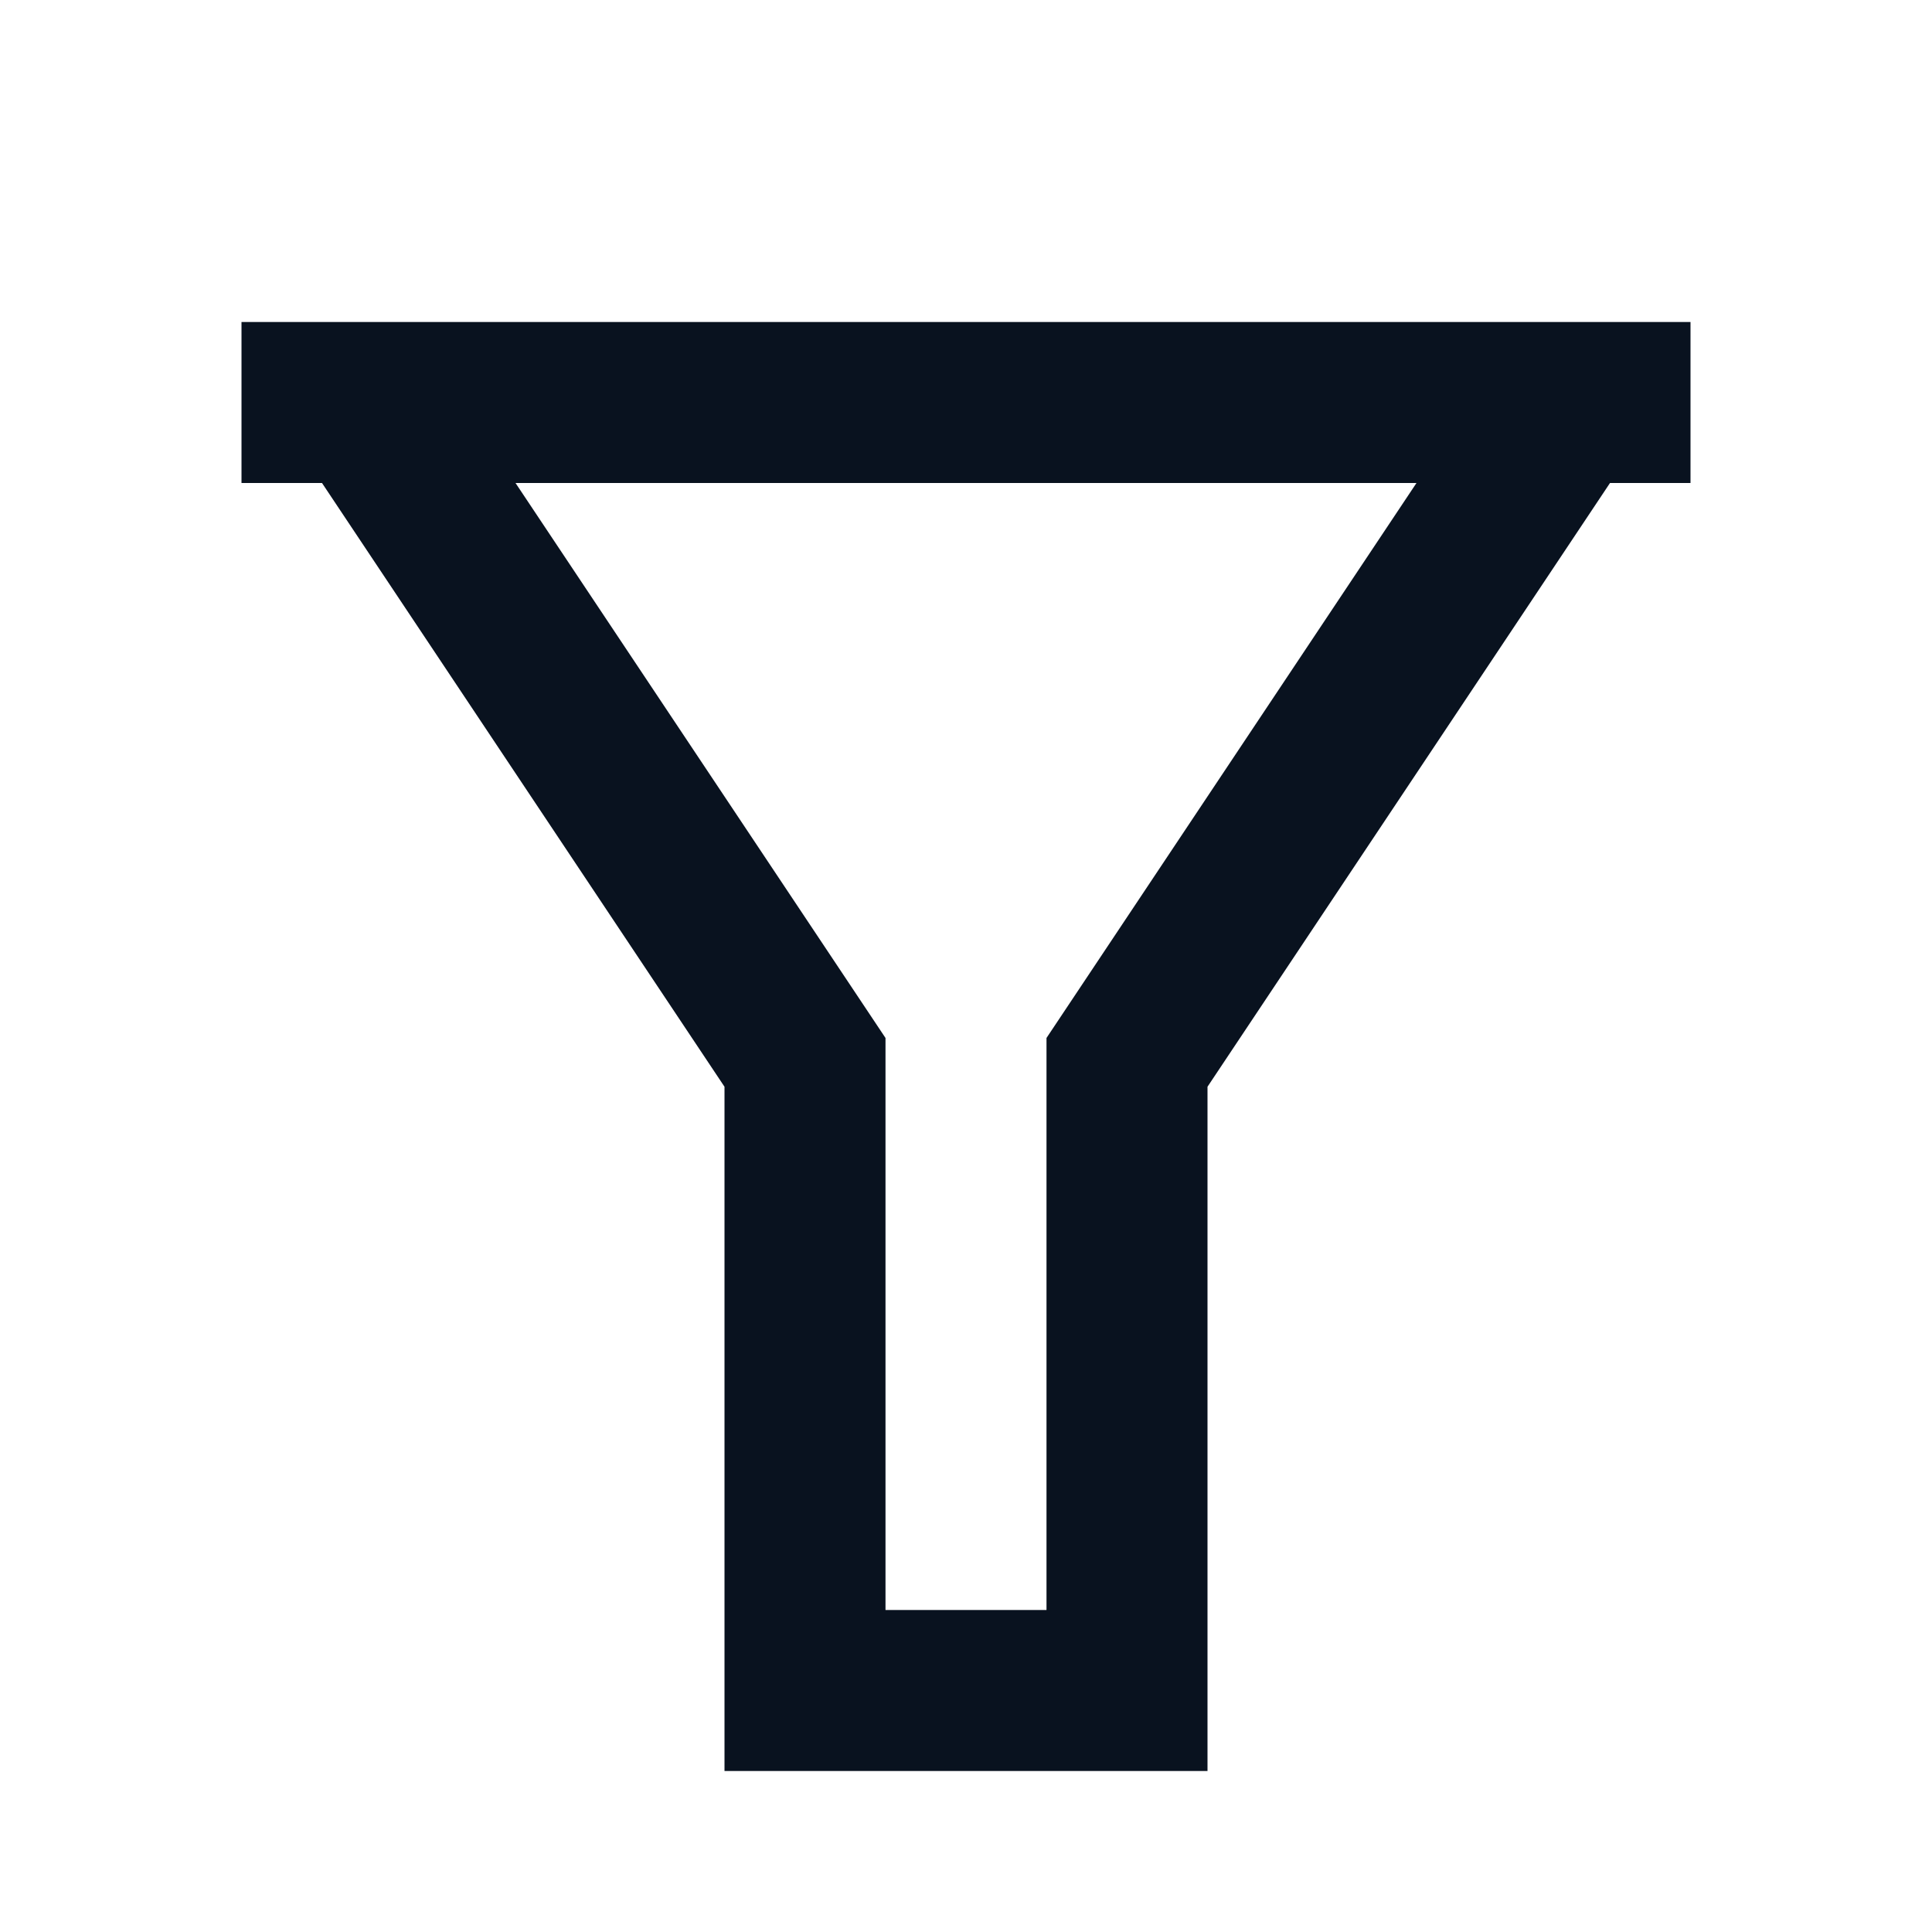
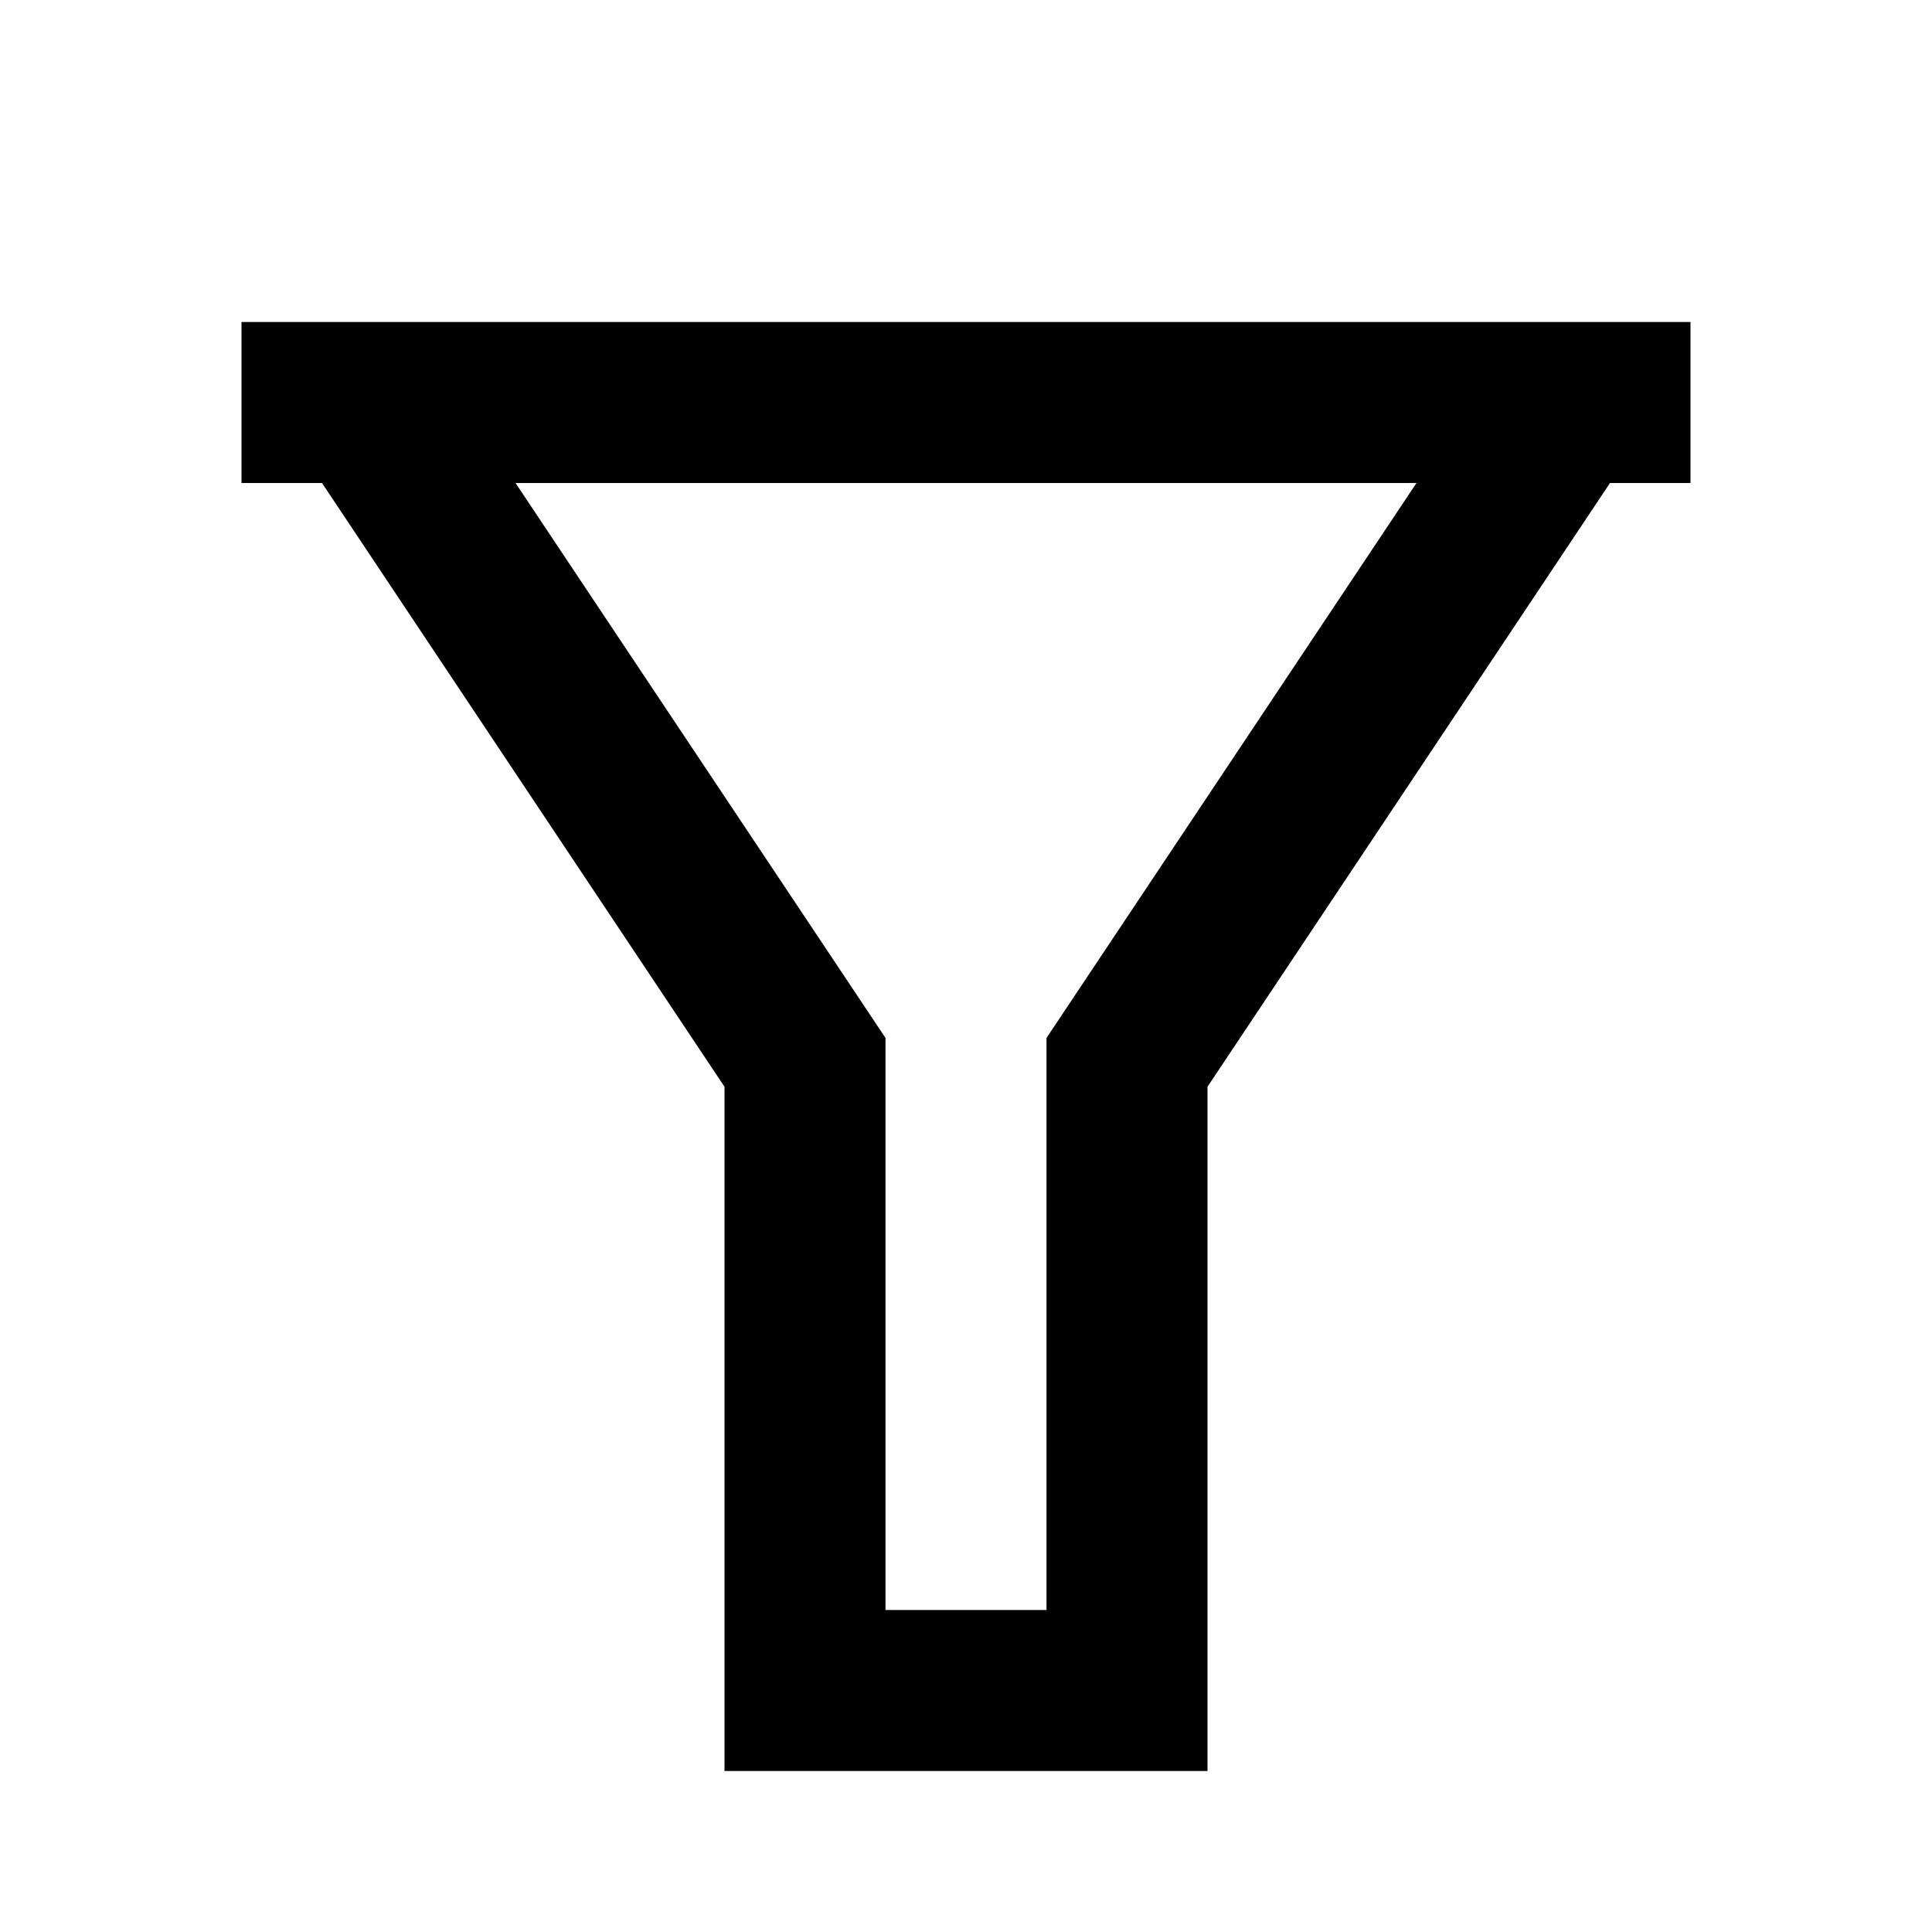
<svg xmlns="http://www.w3.org/2000/svg" fill="none" viewBox="0 0 24 24">
  <g clip-path="url(#a)">
-     <path fill="#09121F" d="M21 4v2h-1l-5 7.5V22H9v-8.5L4 6H3V4zM6.404 6 11 12.894V20h2v-7.106L17.596 6z" />
+     <path fill="currentColor" d="M21 4v2h-1l-5 7.5V22H9v-8.5L4 6H3V4zM6.404 6 11 12.894V20h2v-7.106L17.596 6z" />
  </g>
</svg>
